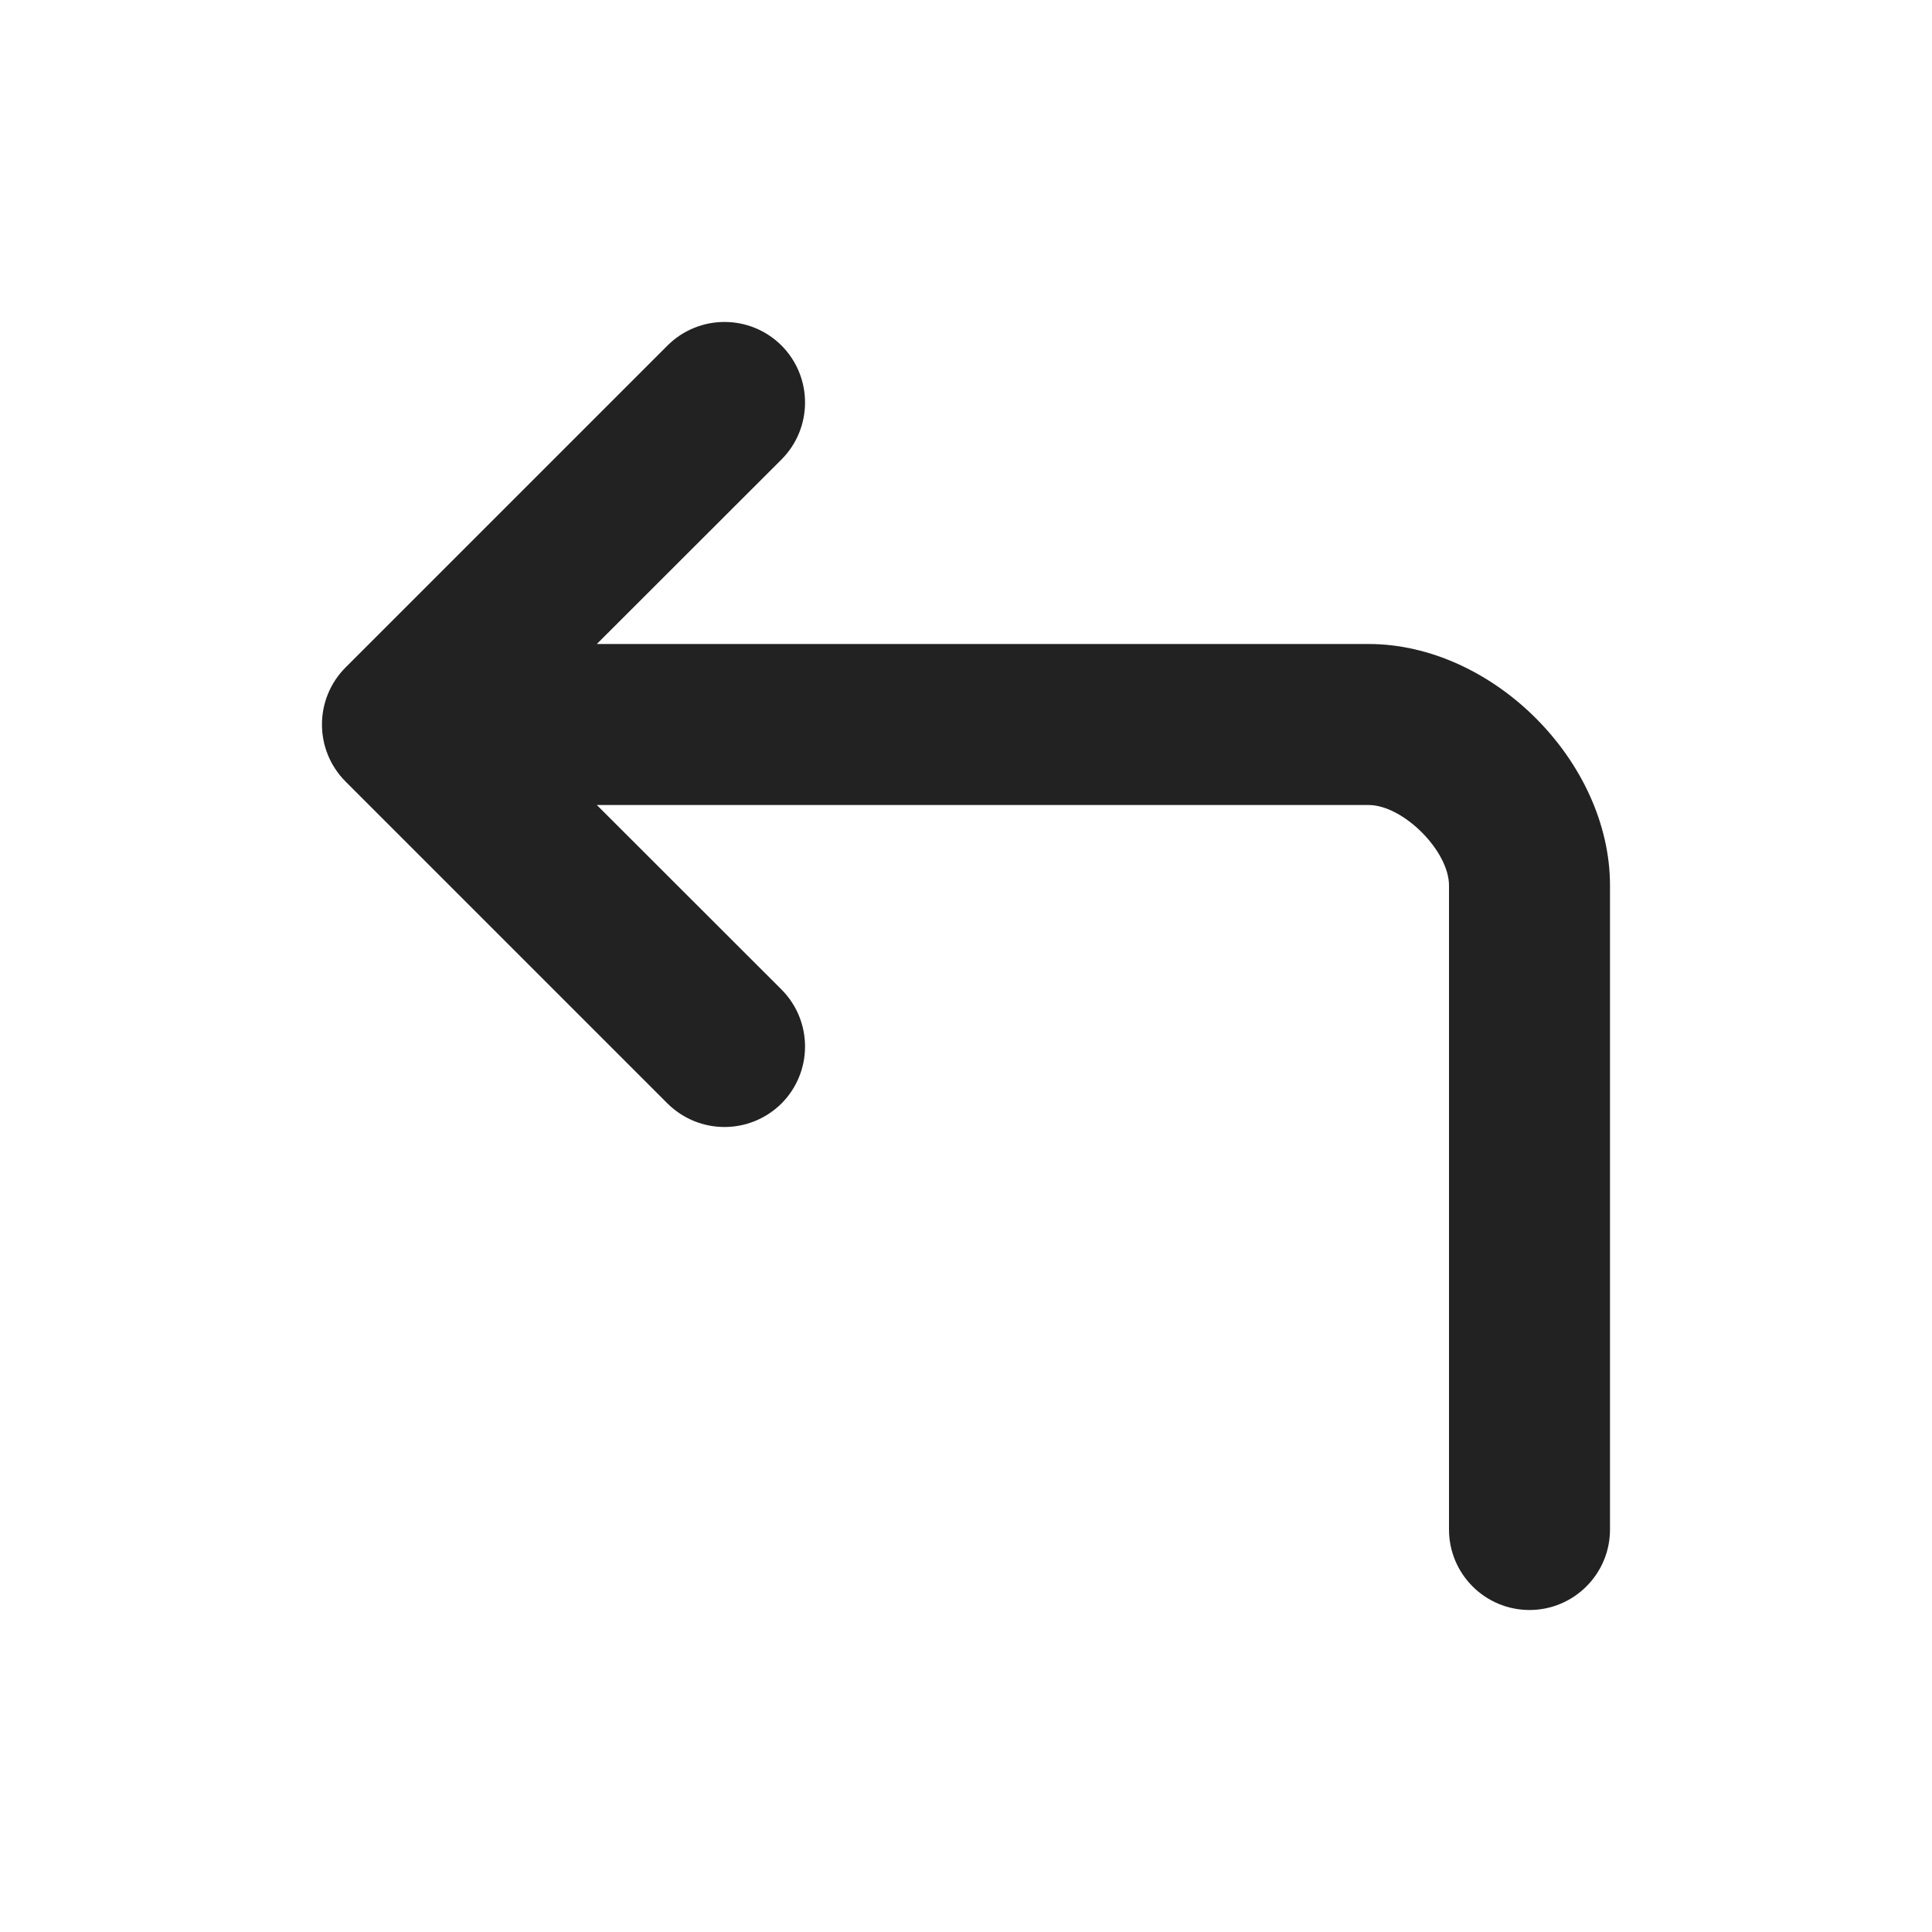
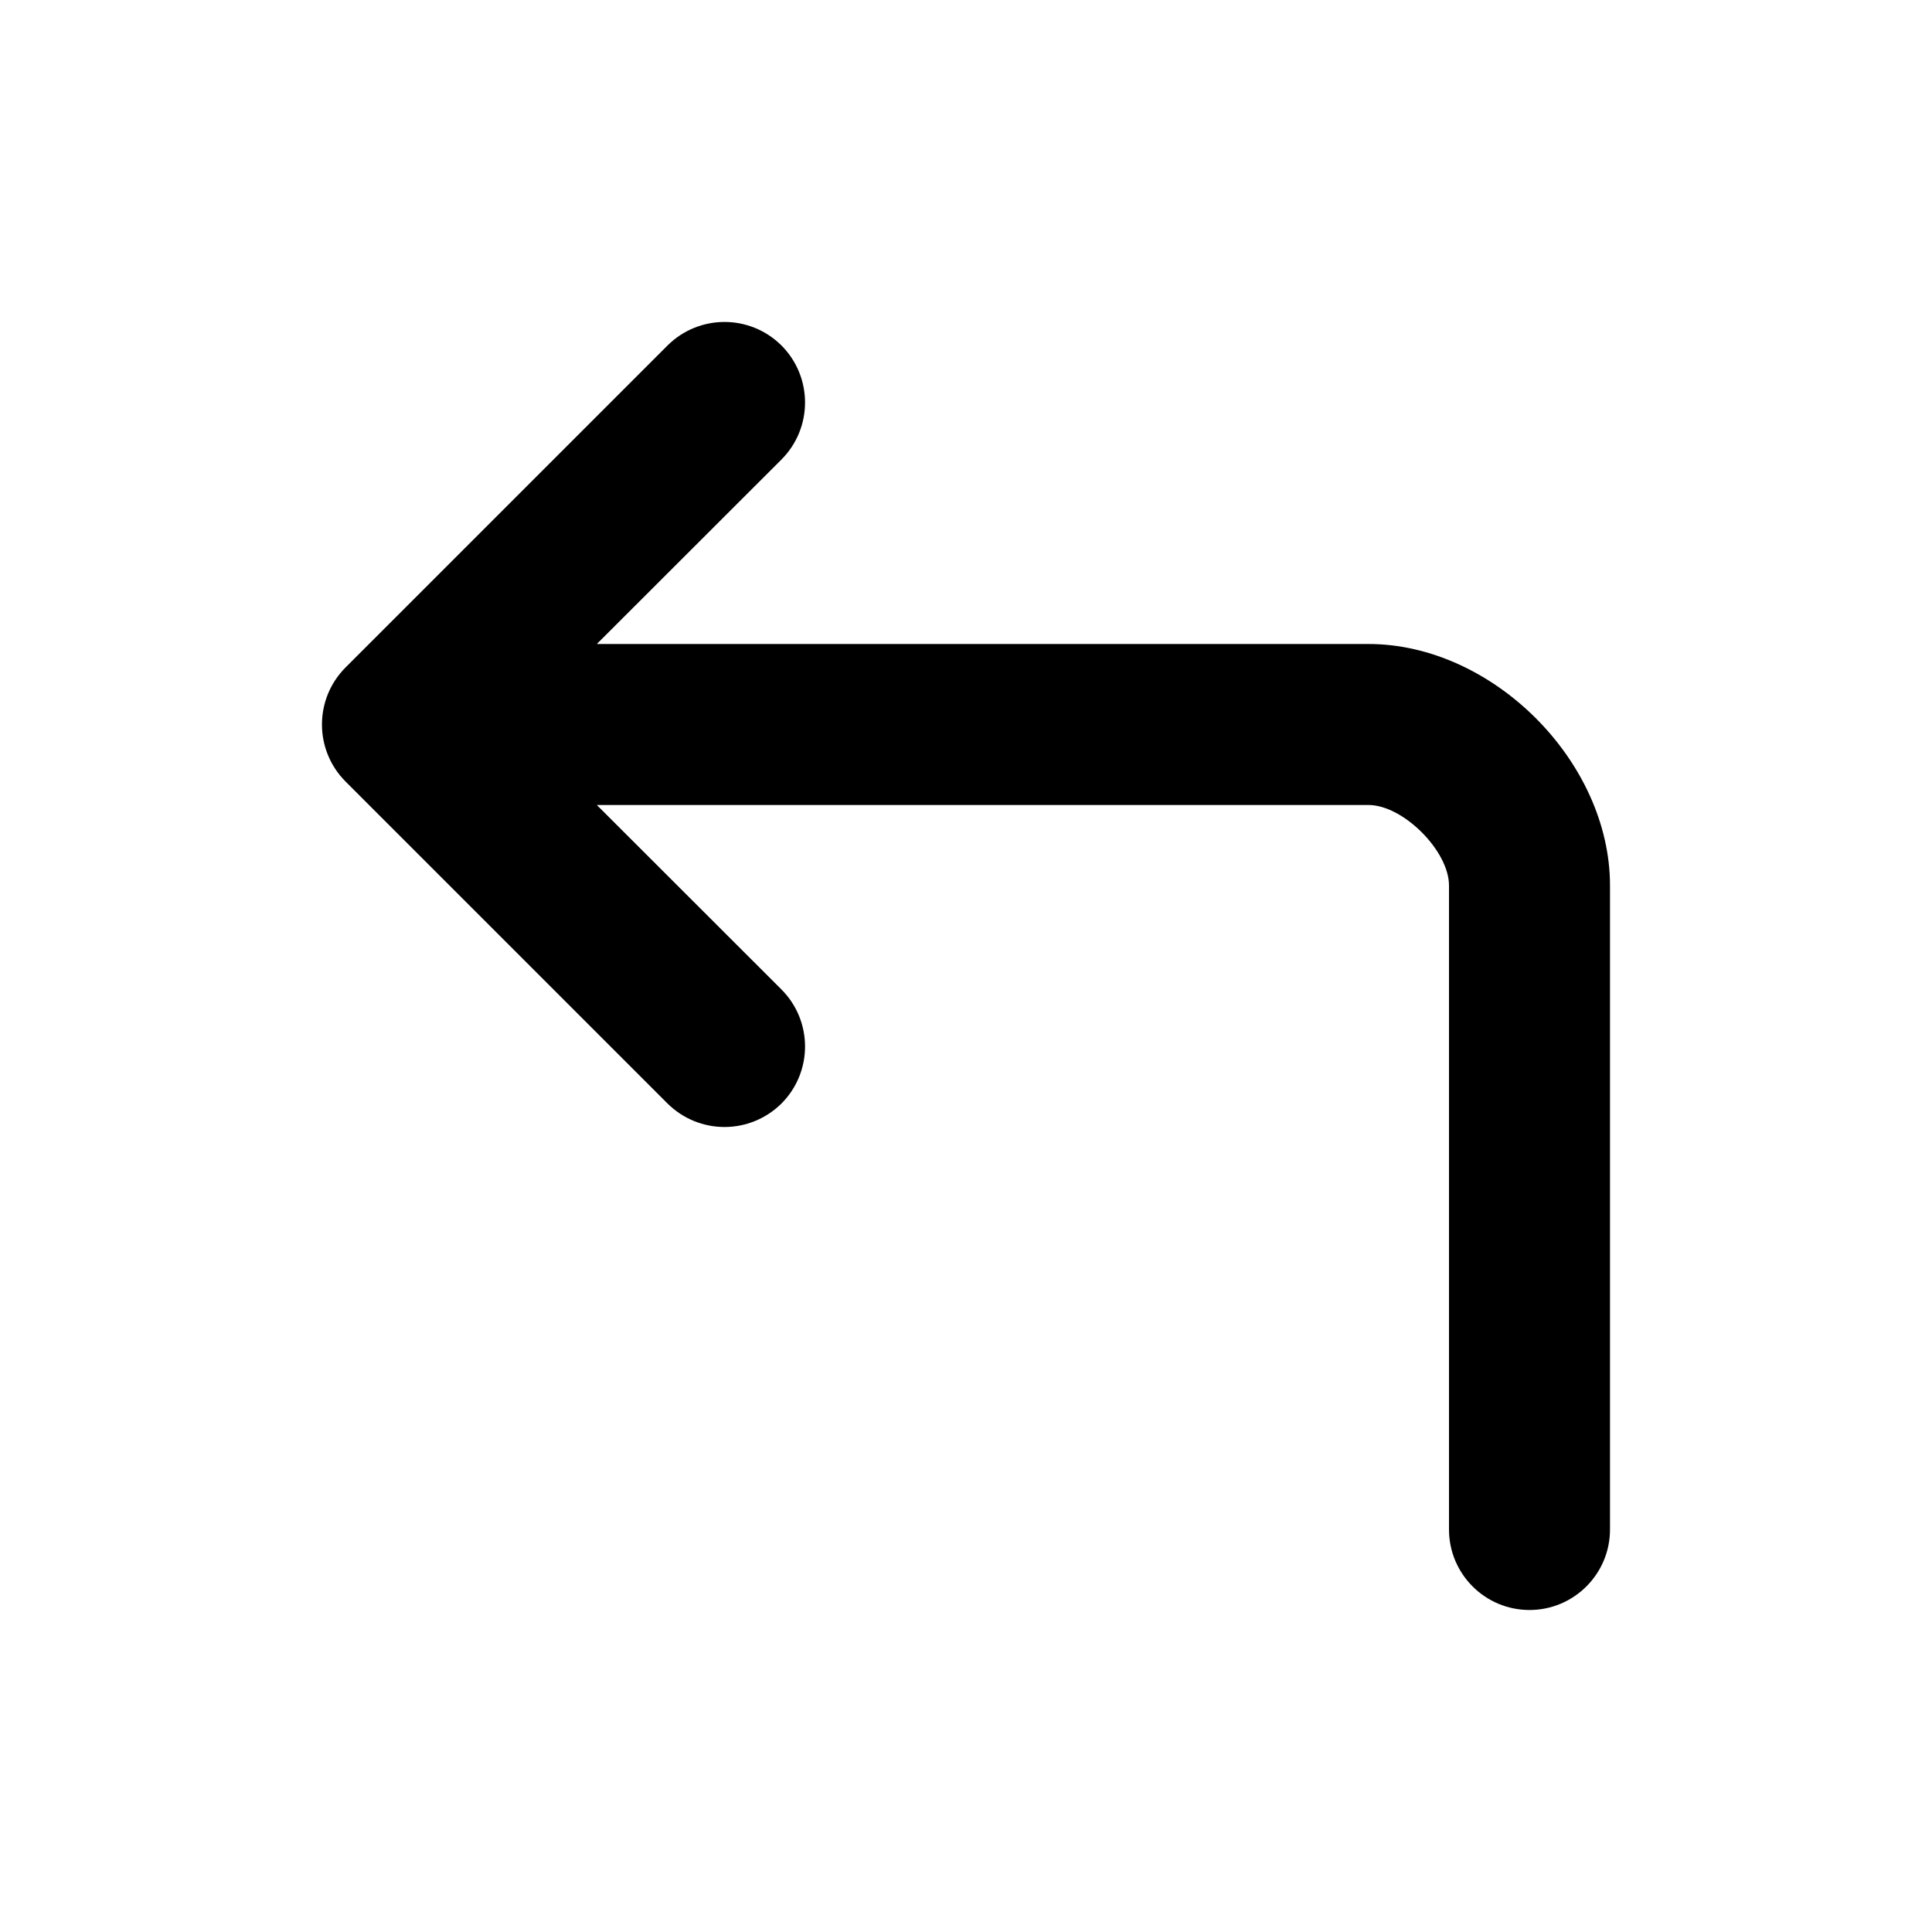
<svg xmlns="http://www.w3.org/2000/svg" width="12" height="12" viewBox="0 0 12 12">
-   <path d="M8.5 4H3.707L4.854 2.854C5.049 2.658 5.049 2.342 4.854 2.146C4.658 1.951 4.342 1.951 4.146 2.146L2.146 4.146C1.951 4.342 1.951 4.658 2.146 4.854L4.146 6.854C4.244 6.951 4.372 7 4.5 7C4.628 7 4.756 6.951 4.854 6.854C5.049 6.658 5.049 6.342 4.854 6.146L3.707 5H8.5C8.715 5 9 5.285 9 5.5V9.5C9 9.776 9.224 10 9.5 10C9.776 10 10 9.776 10 9.5V5.5C10 4.729 9.271 4 8.5 4Z" fill="#222222" />
+   <path d="M8.5 4H3.707L4.854 2.854C5.049 2.658 5.049 2.342 4.854 2.146C4.658 1.951 4.342 1.951 4.146 2.146L2.146 4.146C1.951 4.342 1.951 4.658 2.146 4.854L4.146 6.854C4.244 6.951 4.372 7 4.5 7C4.628 7 4.756 6.951 4.854 6.854C5.049 6.658 5.049 6.342 4.854 6.146L3.707 5H8.5C8.715 5 9 5.285 9 5.5V9.5C9 9.776 9.224 10 9.5 10C9.776 10 10 9.776 10 9.5V5.5C10 4.729 9.271 4 8.5 4Z" />
</svg>
